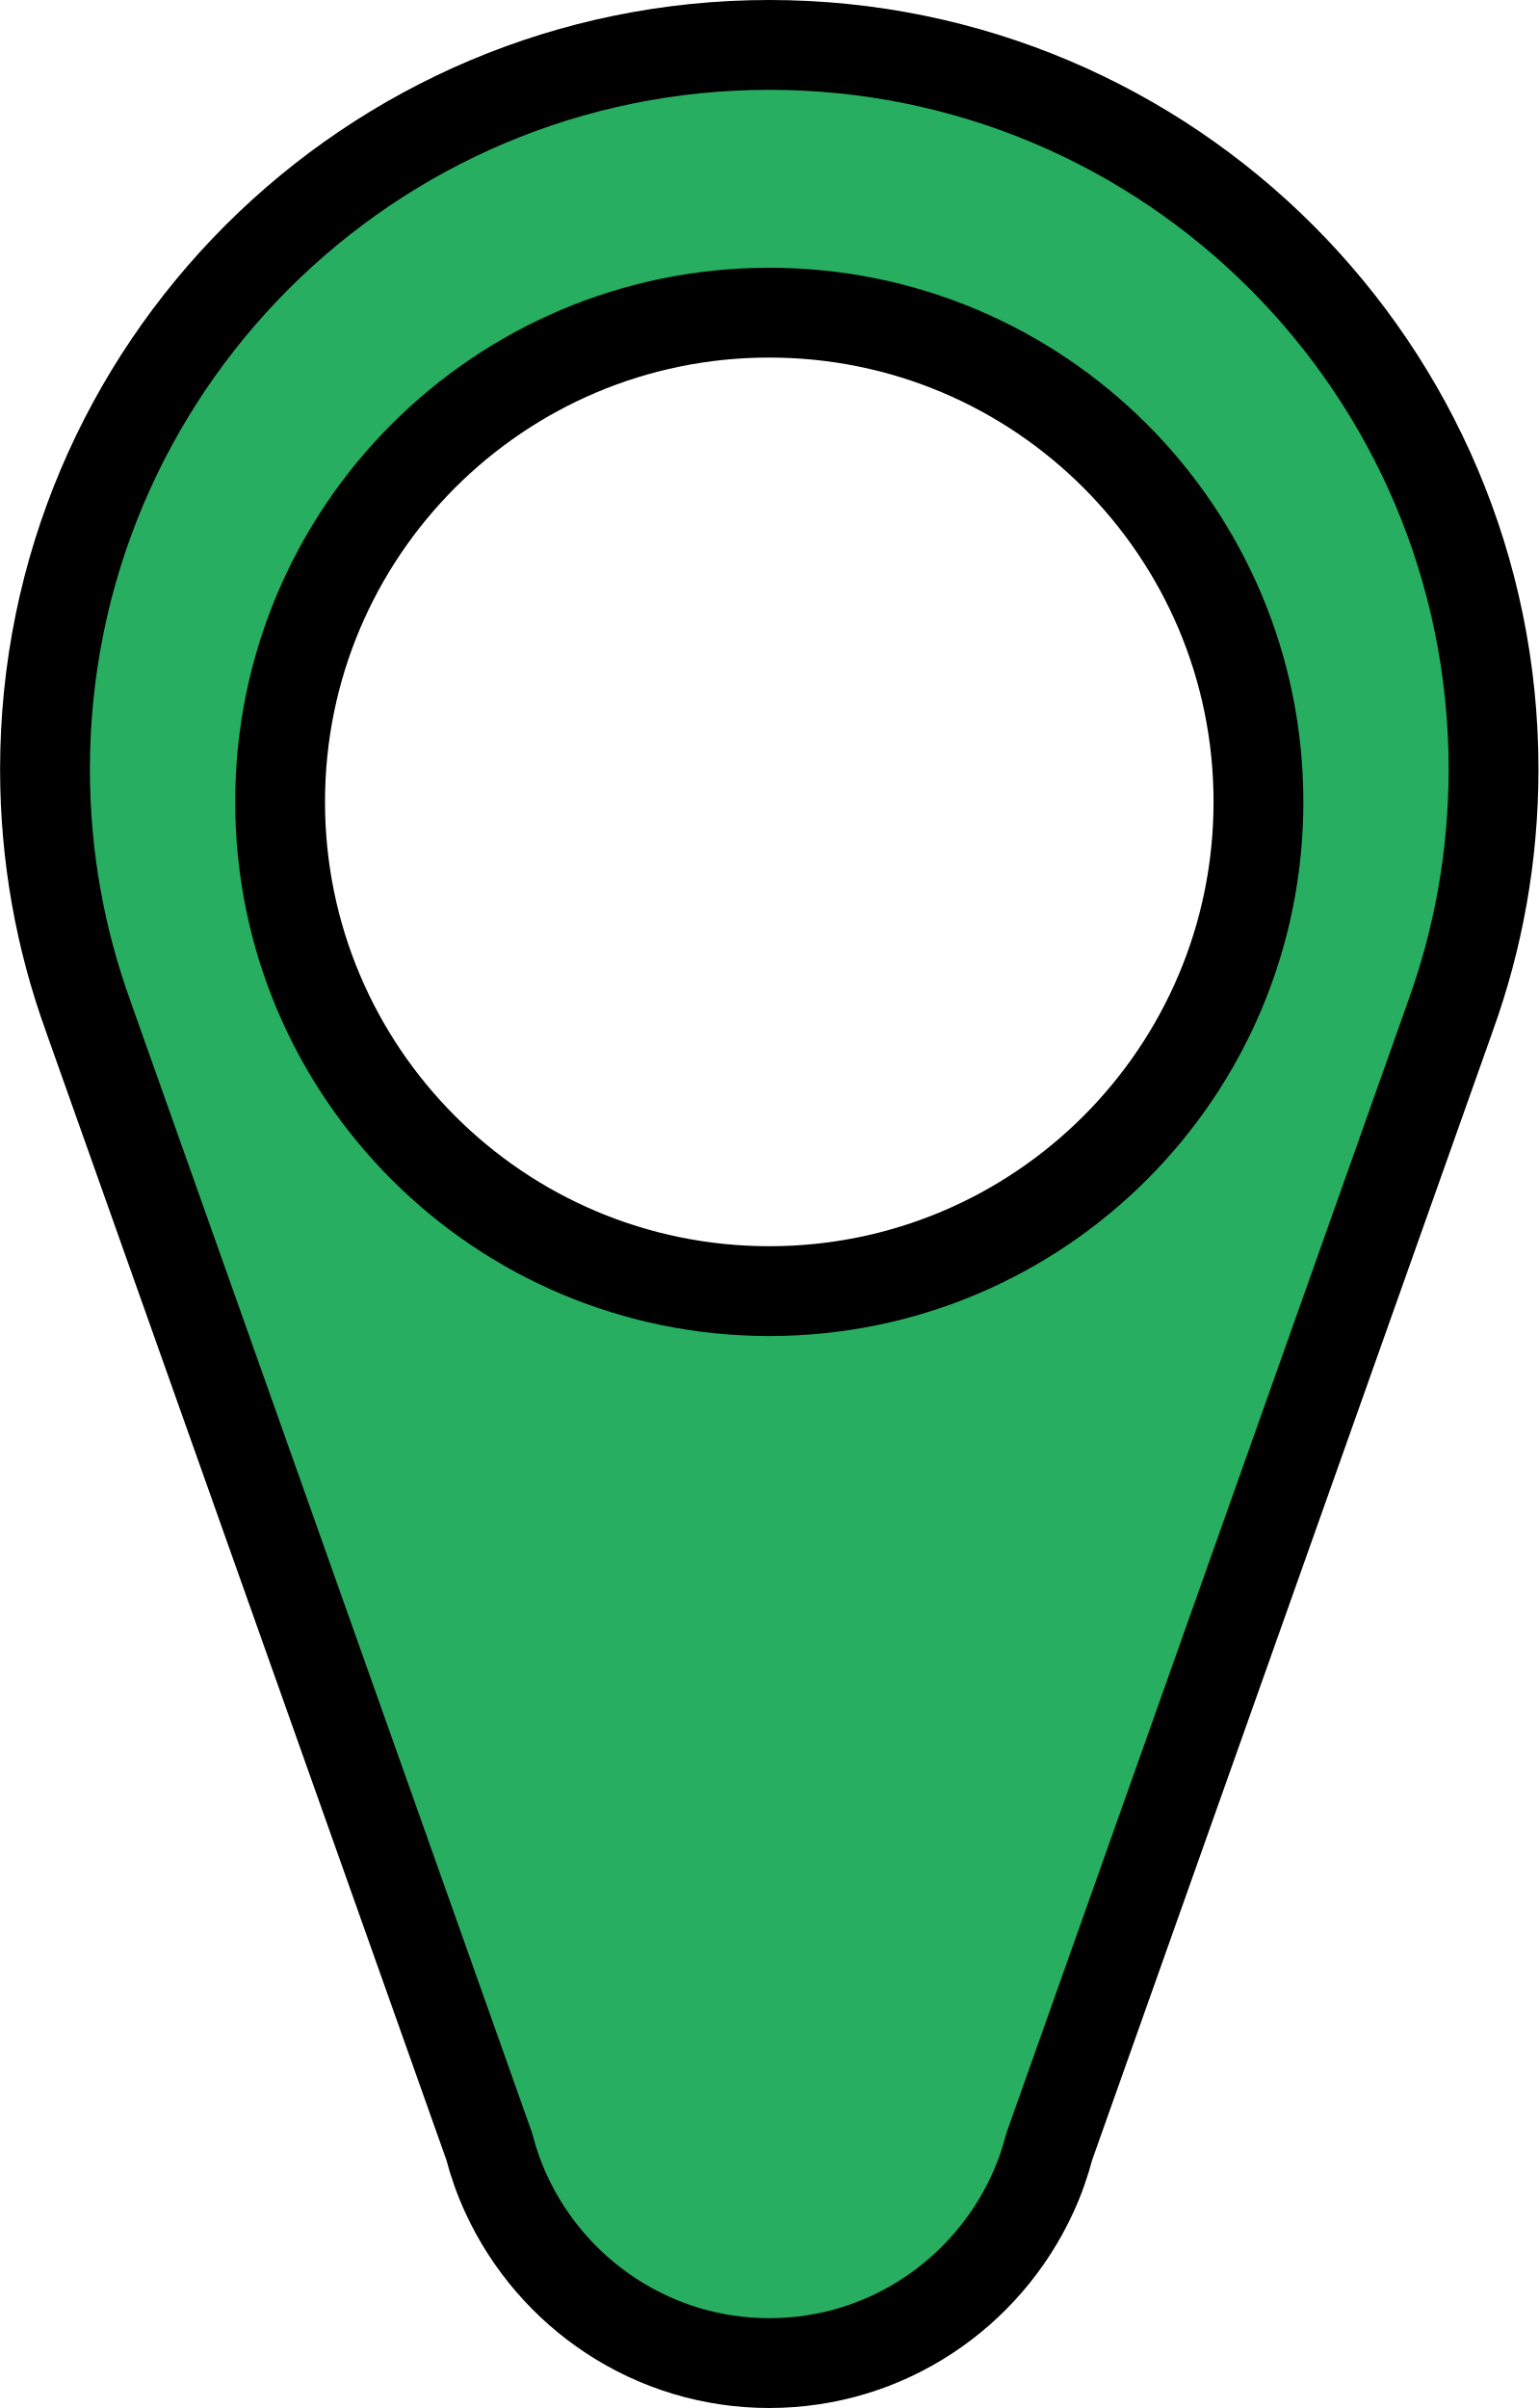
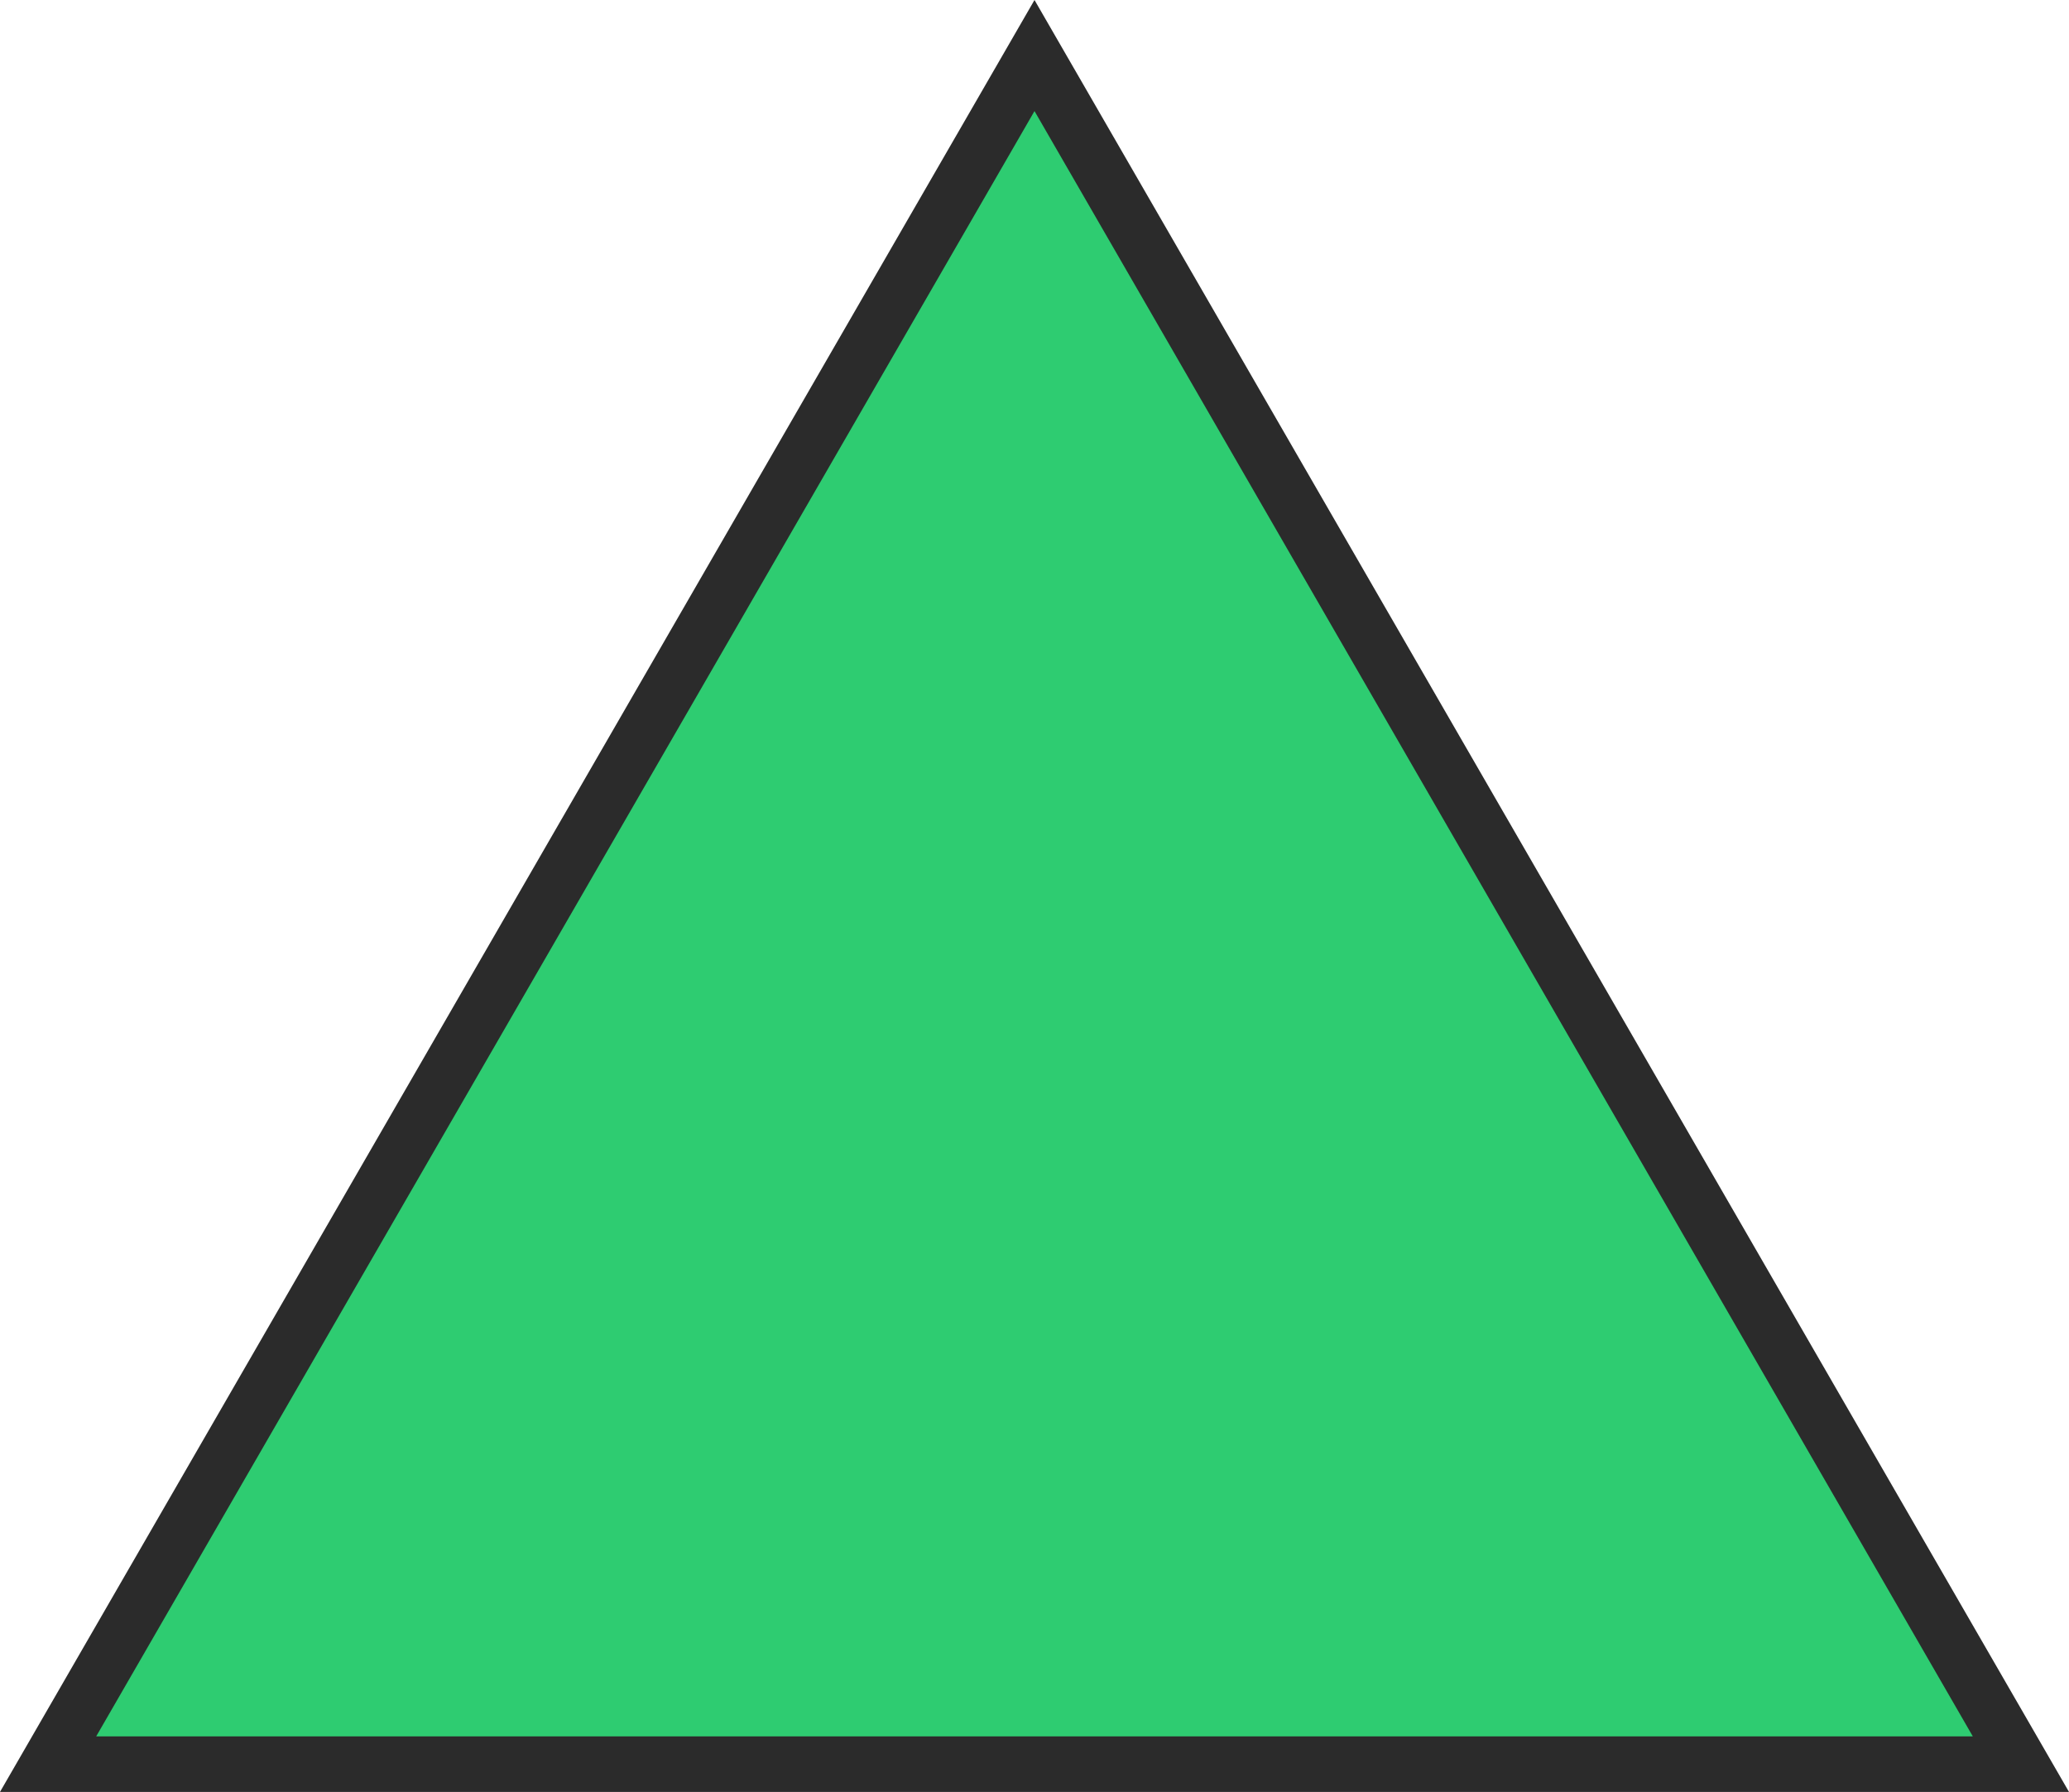
- <svg xmlns="http://www.w3.org/2000/svg" version="1.1" x="0px" y="0px" width="17.131px" height="26.81px" viewBox="-42.042 -7.226 17.131 26.81" enable-background="new -42.042 -7.226 17.131 26.81" xml:space="preserve">
-   <g id="Layer_1" display="none">
-     <path display="inline" fill="#BDC3C7" stroke="#000000" stroke-miterlimit="10" d="M-25.411,1.336   c-0.002-4.453-3.612-8.062-8.065-8.062c-4.455,0-8.065,3.611-8.065,8.065c0,0.966,0.17,1.891,0.481,2.749l0.012,0.035l4.453,12.547   c0.048,0.183,0.11,0.361,0.189,0.531c0.51,1.109,1.629,1.883,2.93,1.883c1.302,0,2.42-0.773,2.93-1.883   c0.079-0.17,0.141-0.349,0.189-0.531l4.453-12.547l0.012-0.035c0.311-0.857,0.48-1.782,0.481-2.745c0-0.001,0-0.002,0-0.004   S-25.411,1.338-25.411,1.336z" />
-     <circle display="inline" fill="#BDC3C7" stroke="#000000" stroke-miterlimit="10" cx="-33.476" cy="1.702" r="5.447" />
+ <svg xmlns="http://www.w3.org/2000/svg" version="1.1" x="0px" y="0px" width="18.63px" height="16.133px" viewBox="71.304 1.608 18.63 16.133" enable-background="new 71.304 1.608 18.63 16.133" xml:space="preserve">
+   <g id="Layer_1">
+     <polygon fill="#2ECC71" stroke="#2B2B2B" stroke-width="0.5" stroke-miterlimit="10" points="71.737,17.491 80.619,2.108    89.501,17.491  " />
  </g>
+   <g id="Layer_2_1_">
+ </g>
  <g id="Layer_3">
-     <g>
-       <path fill="#27AE60" stroke="#000000" stroke-miterlimit="10" d="M-33.476-6.726c-4.455,0-8.065,3.611-8.065,8.065    c0,0.966,0.17,1.891,0.481,2.749l0.012,0.035l4.453,12.547c0.048,0.183,0.11,0.361,0.189,0.531c0.51,1.109,1.629,1.883,2.93,1.883    c1.302,0,2.42-0.773,2.93-1.883c0.079-0.17,0.141-0.349,0.189-0.531l4.453-12.547l0.012-0.035c0.311-0.857,0.48-1.782,0.481-2.745    c0-0.001,0-0.002,0-0.004s0-0.001,0-0.003C-25.413-3.117-29.022-6.726-33.476-6.726z M-33.476,7.149    c-3.009,0-5.447-2.439-5.447-5.447s2.438-5.447,5.447-5.447s5.447,2.439,5.447,5.447S-30.467,7.149-33.476,7.149z" />
-     </g>
-   </g>
-   <g id="Layer_2">
</g>
</svg>
